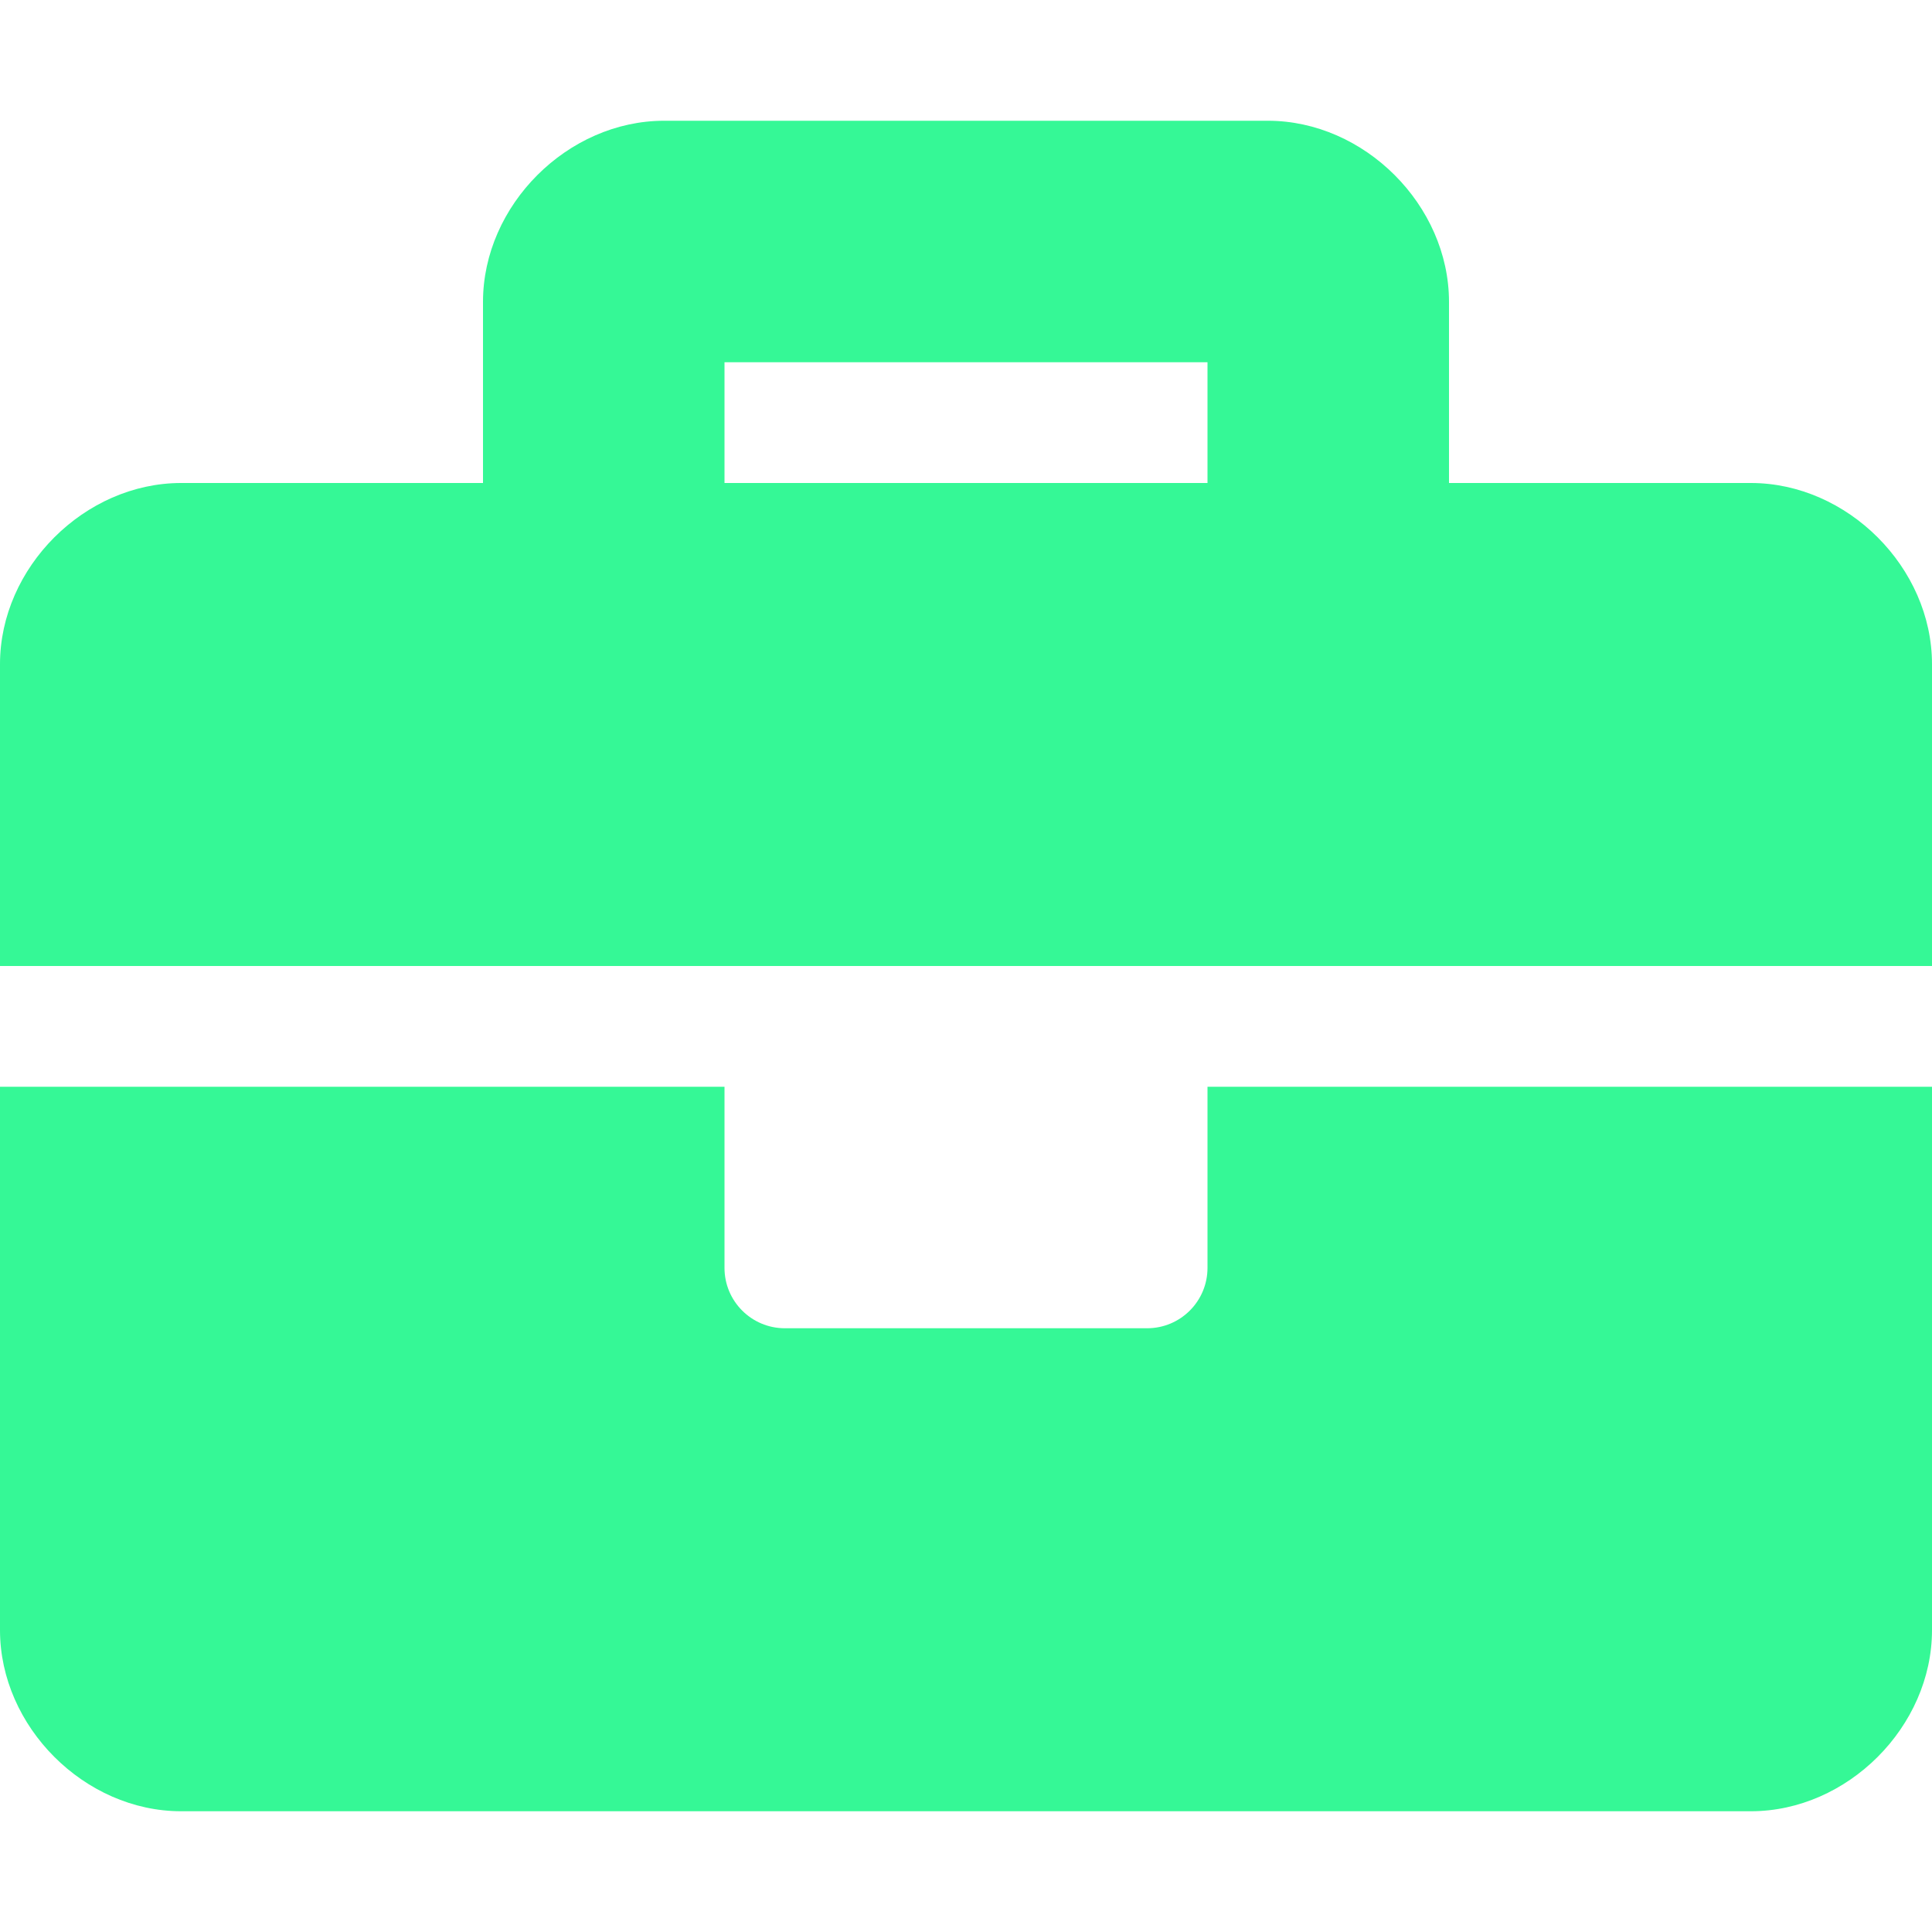
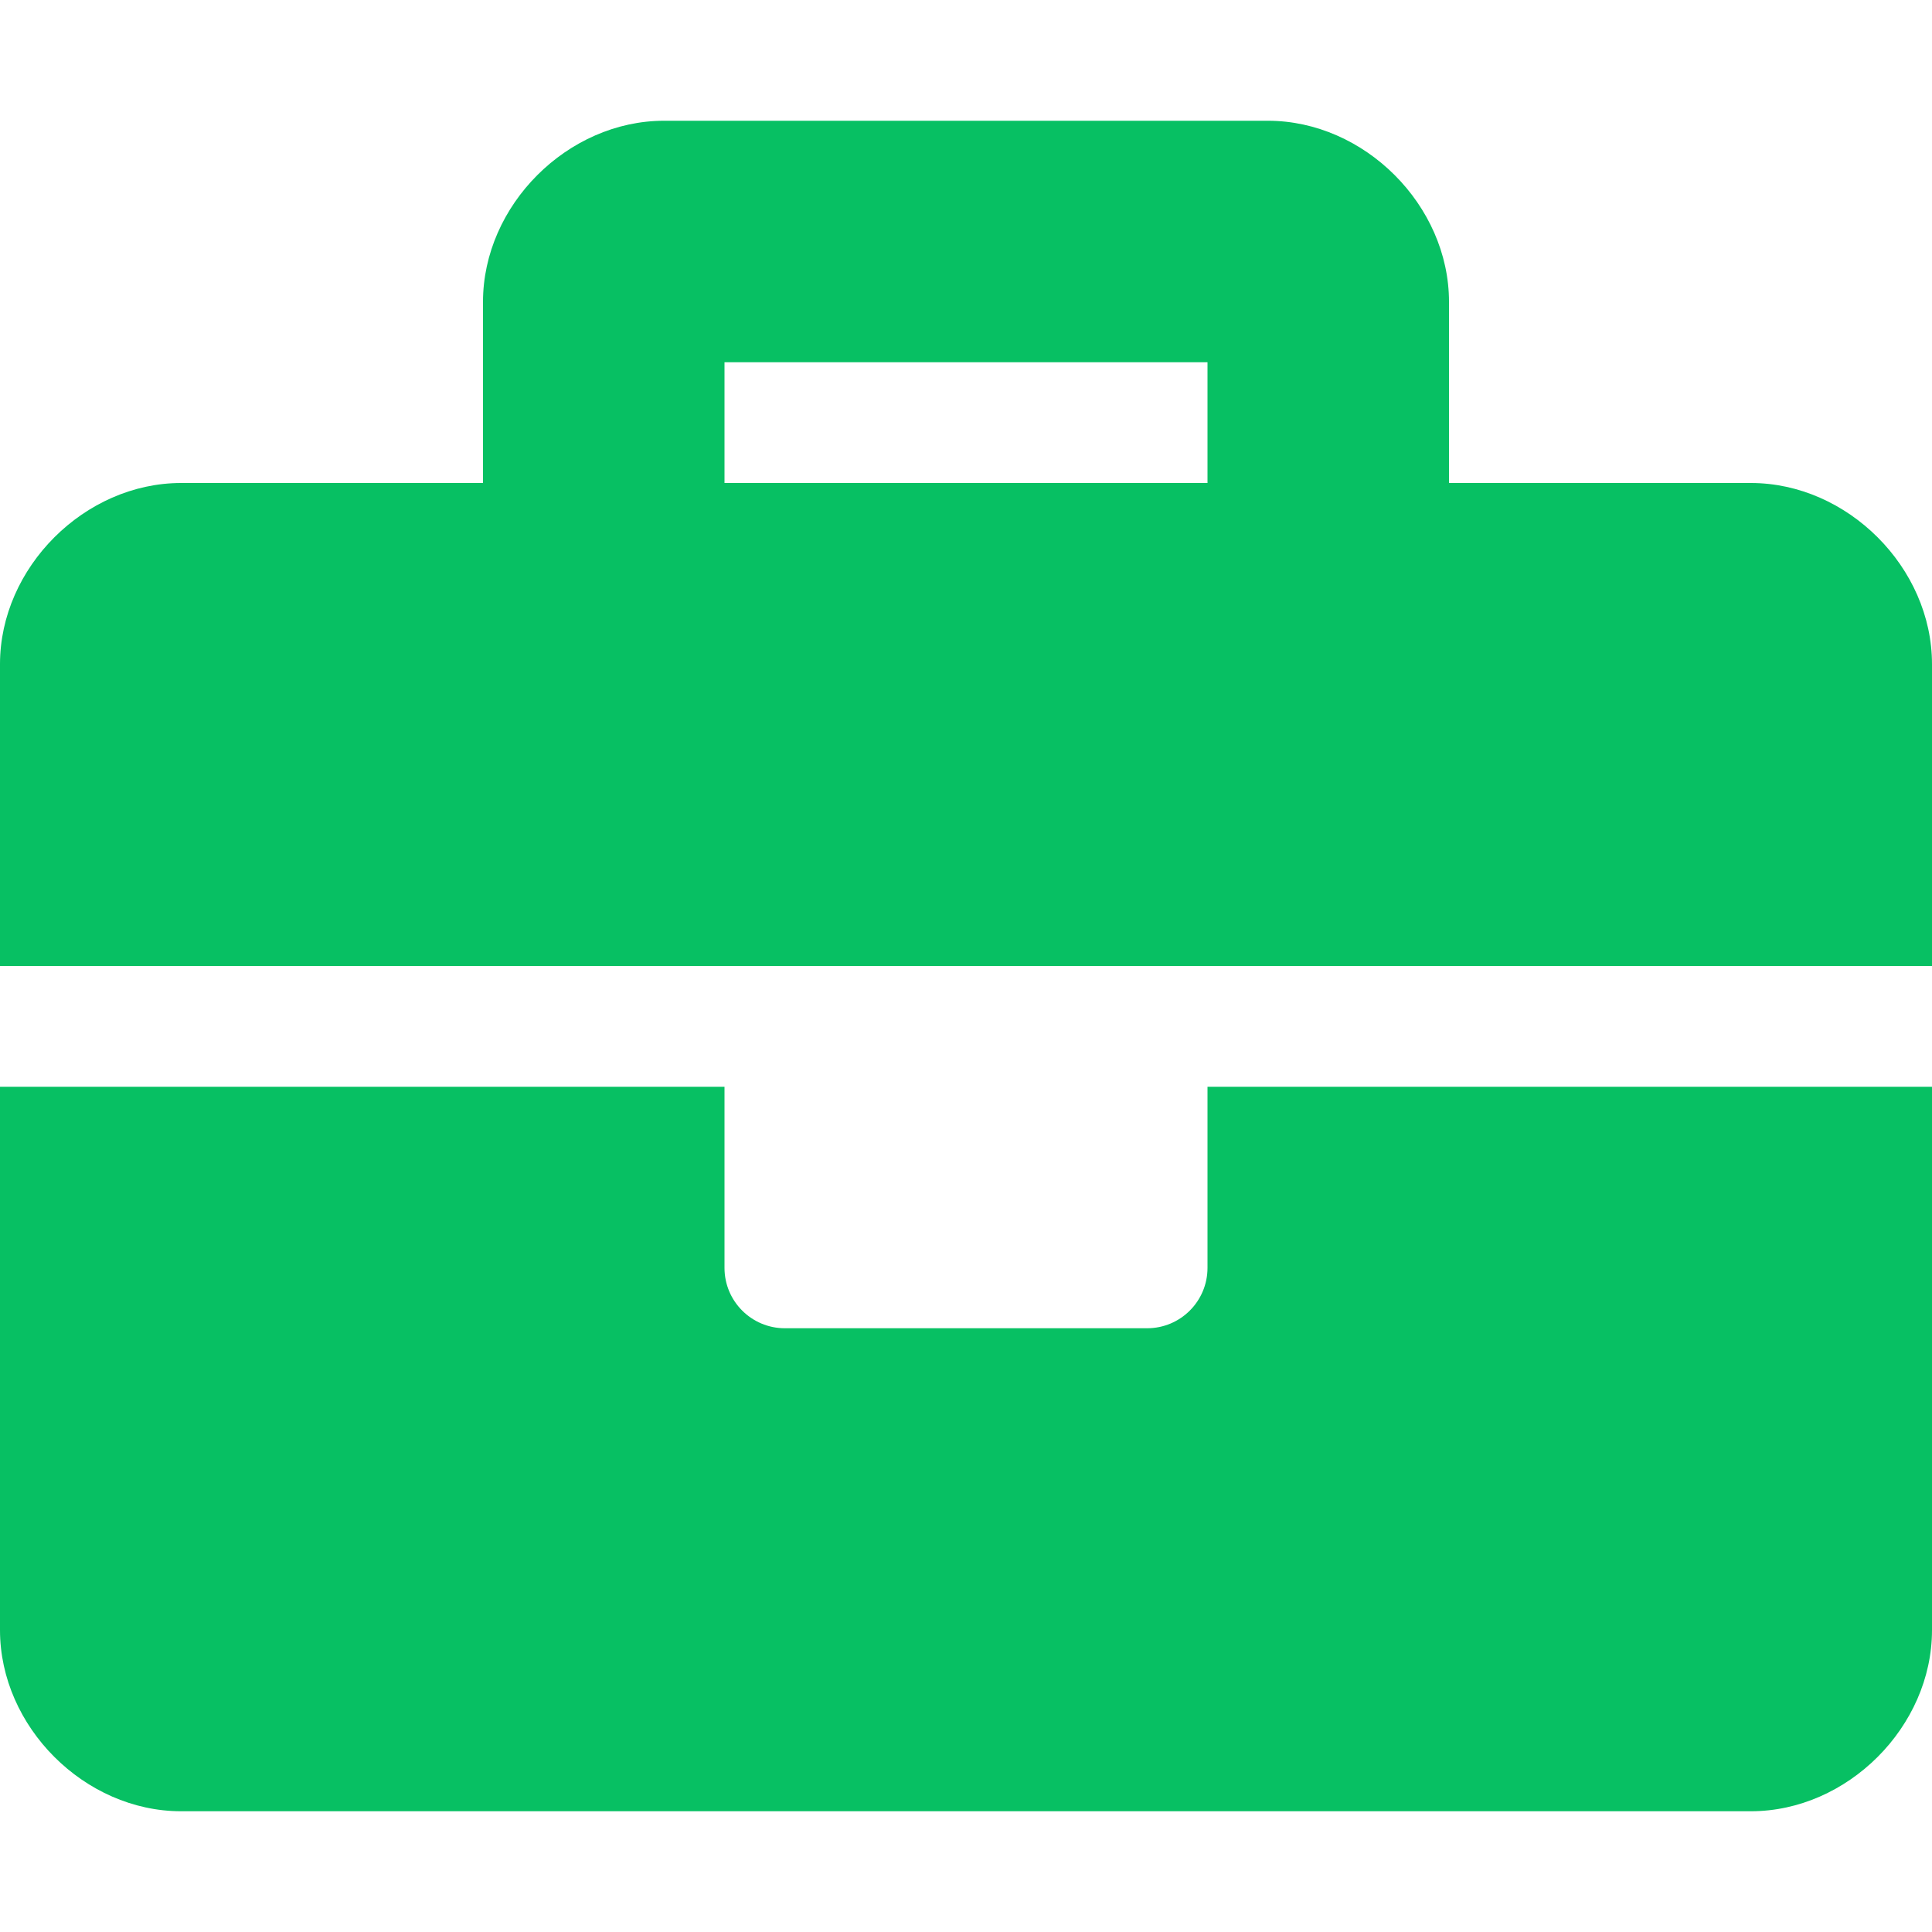
<svg xmlns="http://www.w3.org/2000/svg" width="64" height="64" viewBox="0 0 64 64" fill="none">
-   <path d="M40 42C40 43.105 39.105 44 38 44H26C24.895 44 24 43.105 24 42V36H0V54C0 57.2 2.8 60 6 60H58C61.2 60 64 57.2 64 54V36H40V42ZM58 16H48V10C48 6.8 45.2 4 42 4H22C18.8 4 16 6.8 16 10V16H6C2.8 16 0 18.8 0 22V32H64V22C64 18.8 61.2 16 58 16ZM40 16H24V12H40V16Z" fill="#35F896" />
+   <path d="M40 42C40 43.105 39.105 44 38 44H26C24.895 44 24 43.105 24 42V36H0V54C0 57.2 2.8 60 6 60H58C61.2 60 64 57.2 64 54V36H40V42ZM58 16H48V10C48 6.8 45.2 4 42 4H22C18.8 4 16 6.8 16 10V16H6C2.8 16 0 18.8 0 22V32H64V22C64 18.8 61.2 16 58 16ZM40 16H24V12H40V16Z" fill="#07C063" />
</svg>
